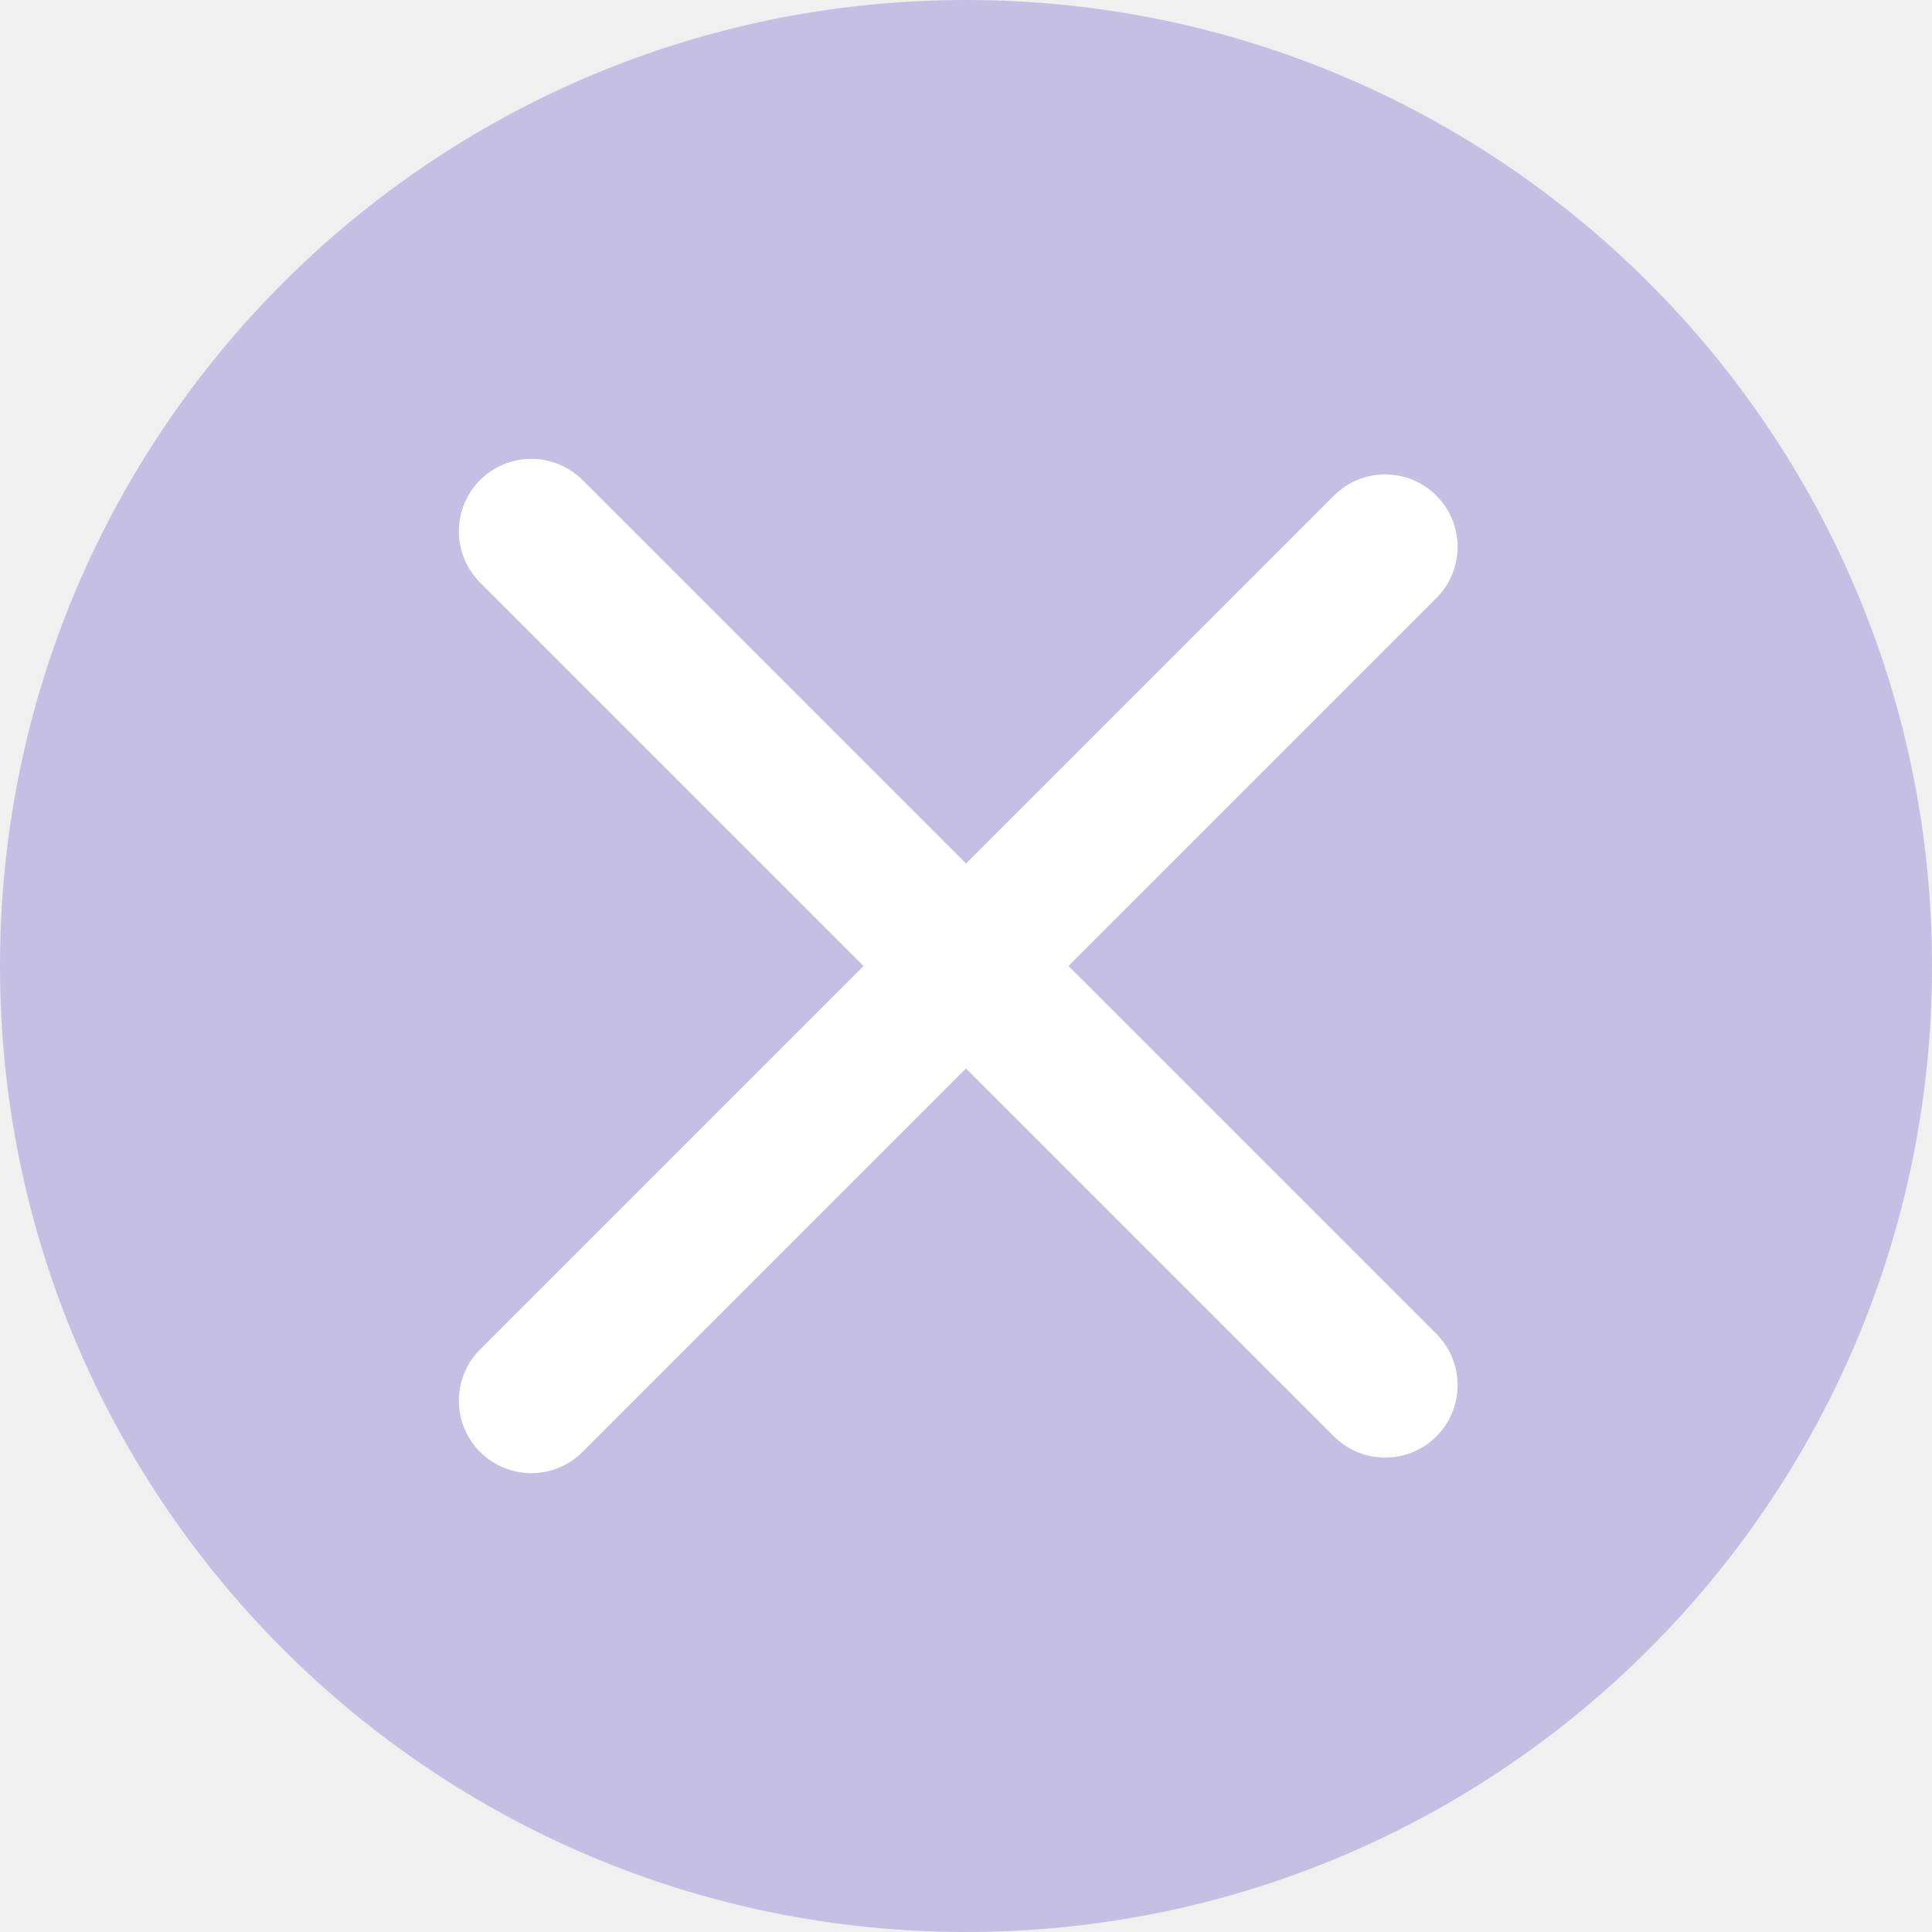
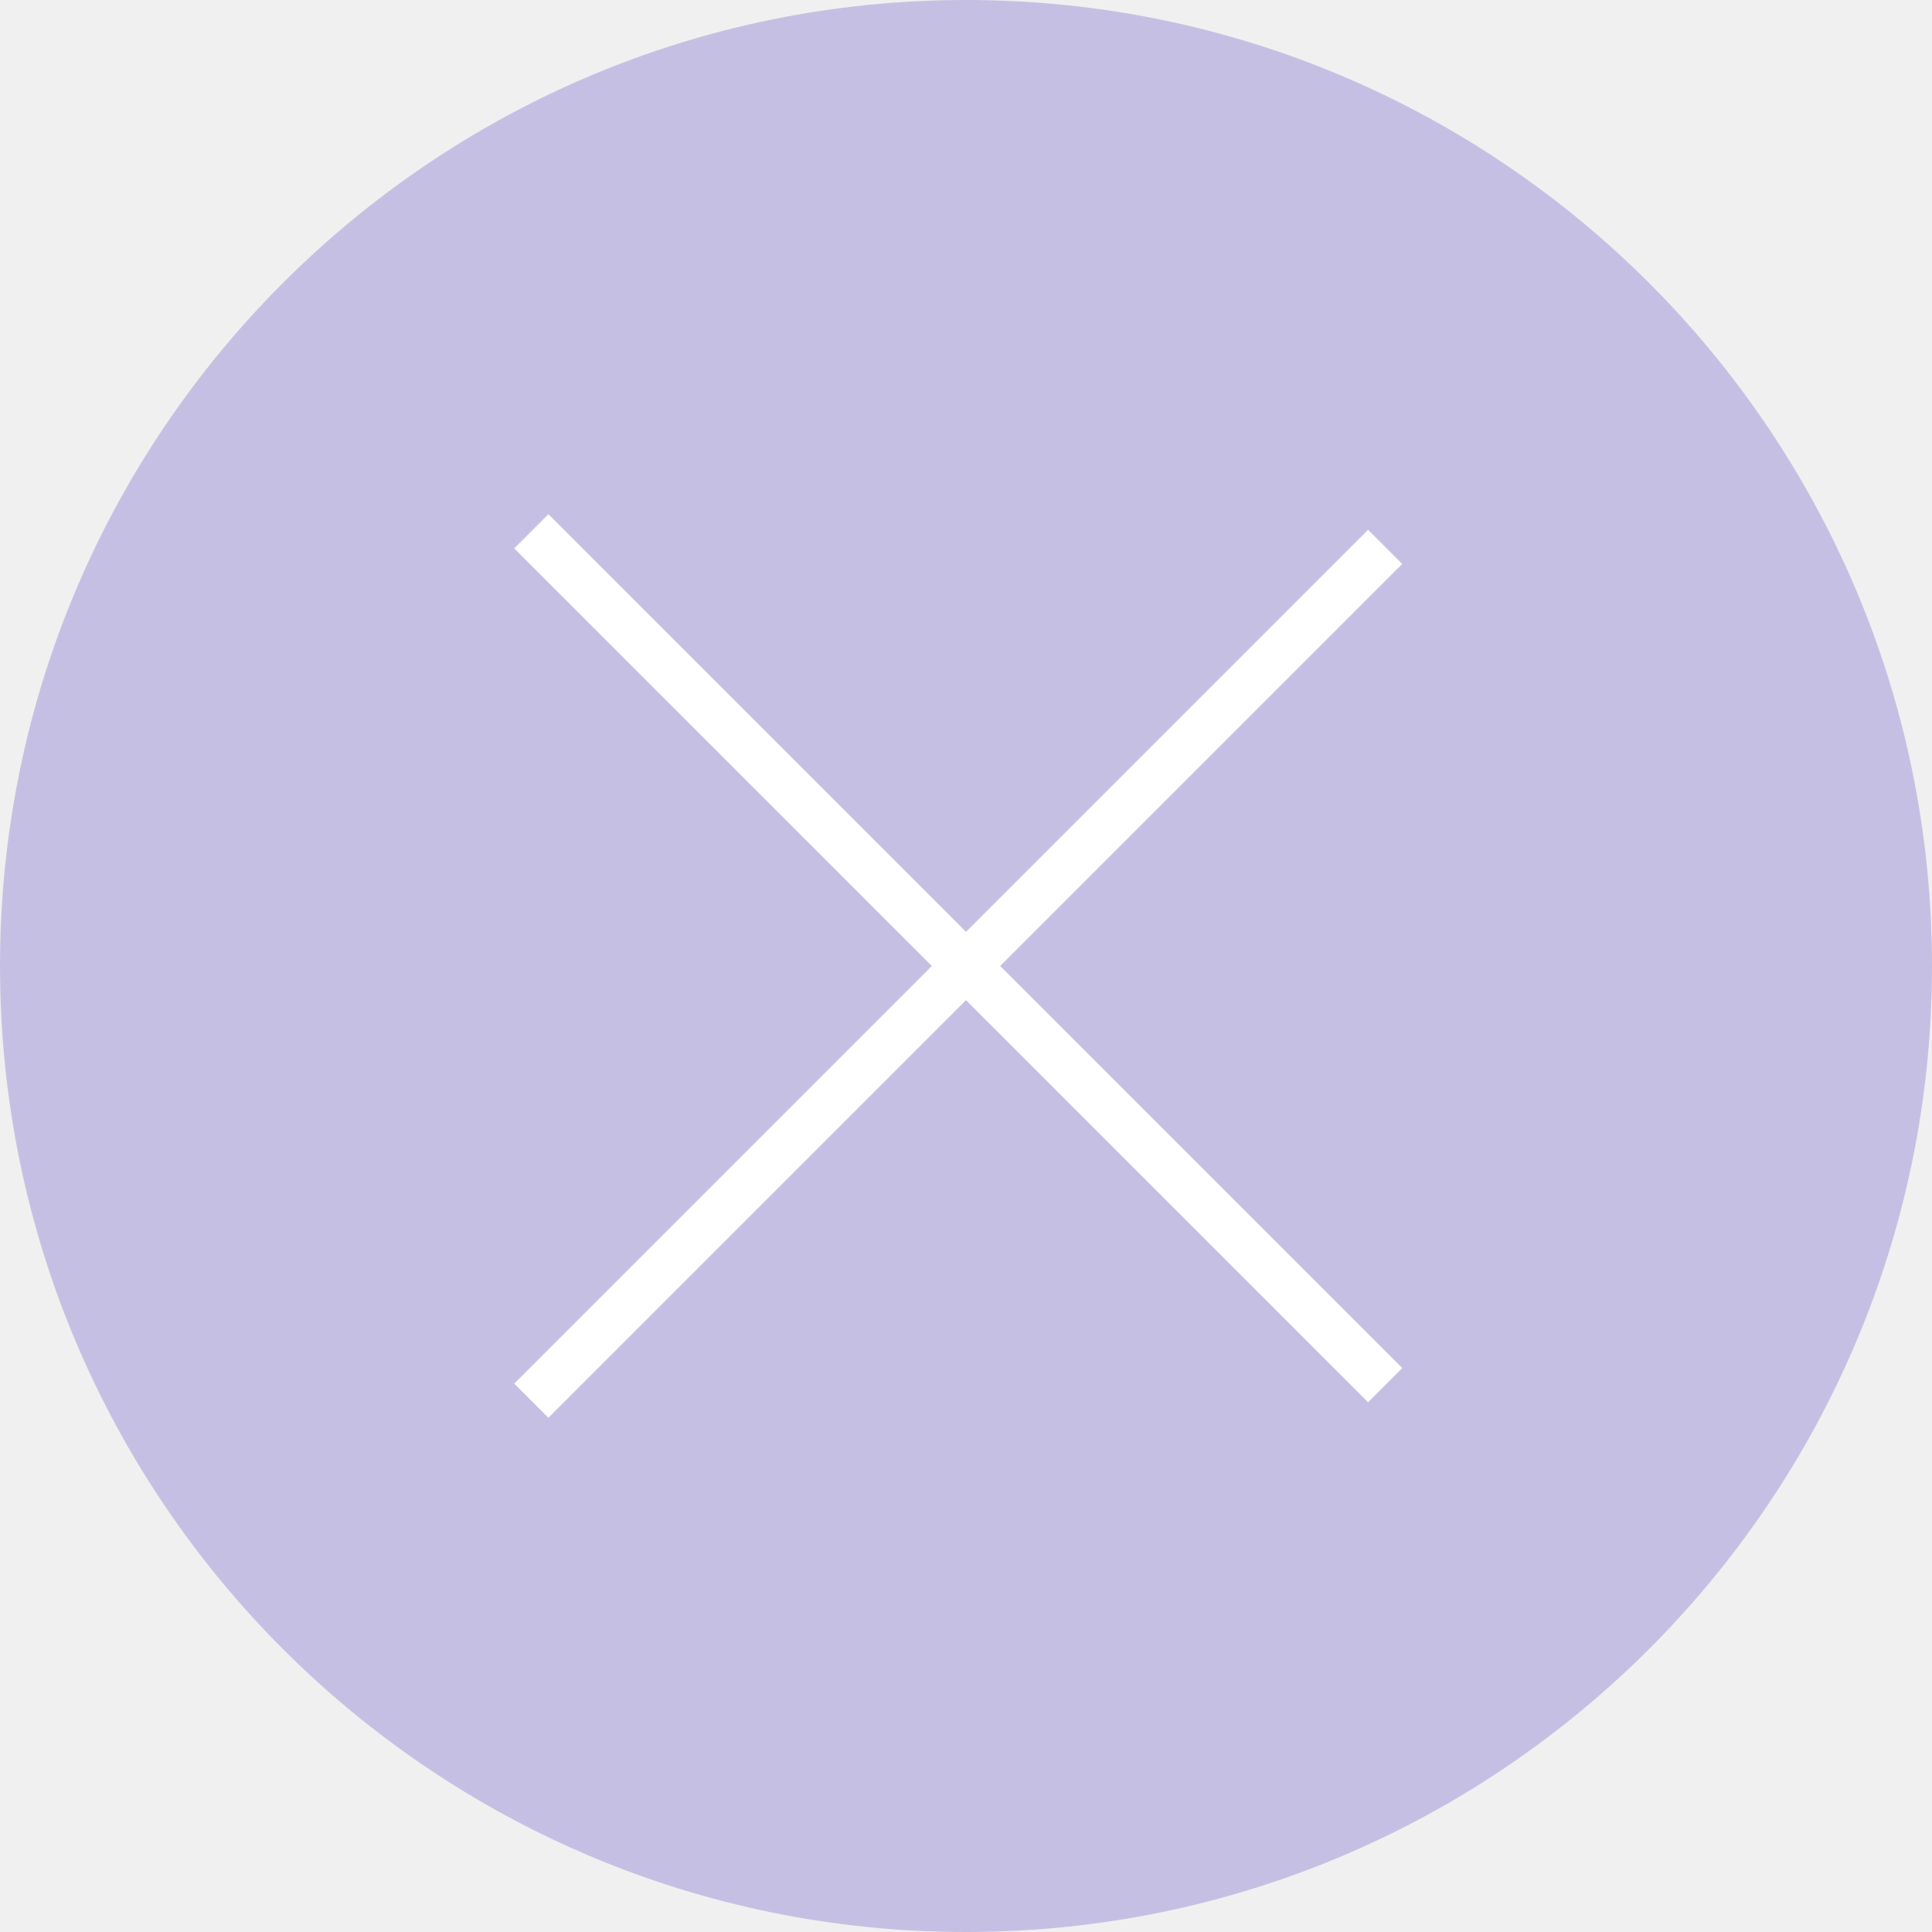
<svg xmlns="http://www.w3.org/2000/svg" width="40" height="40" viewBox="0 0 40 40" fill="none">
  <circle cx="20" cy="20" r="20" fill="#4430BF" fill-opacity="0.25" />
-   <path d="M11 11L28.678 28.678" stroke="white" stroke-width="3" stroke-linecap="round" />
-   <path d="M11 29L28.678 11.322" stroke="white" stroke-width="3" stroke-linecap="round" />
+   <path d="M11 11L28.678 28.678" stroke="white" strokeWidth="3" strokeLinecap="round" />
+   <path d="M11 29L28.678 11.322" stroke="white" strokeWidth="3" strokeLinecap="round" />
</svg>
